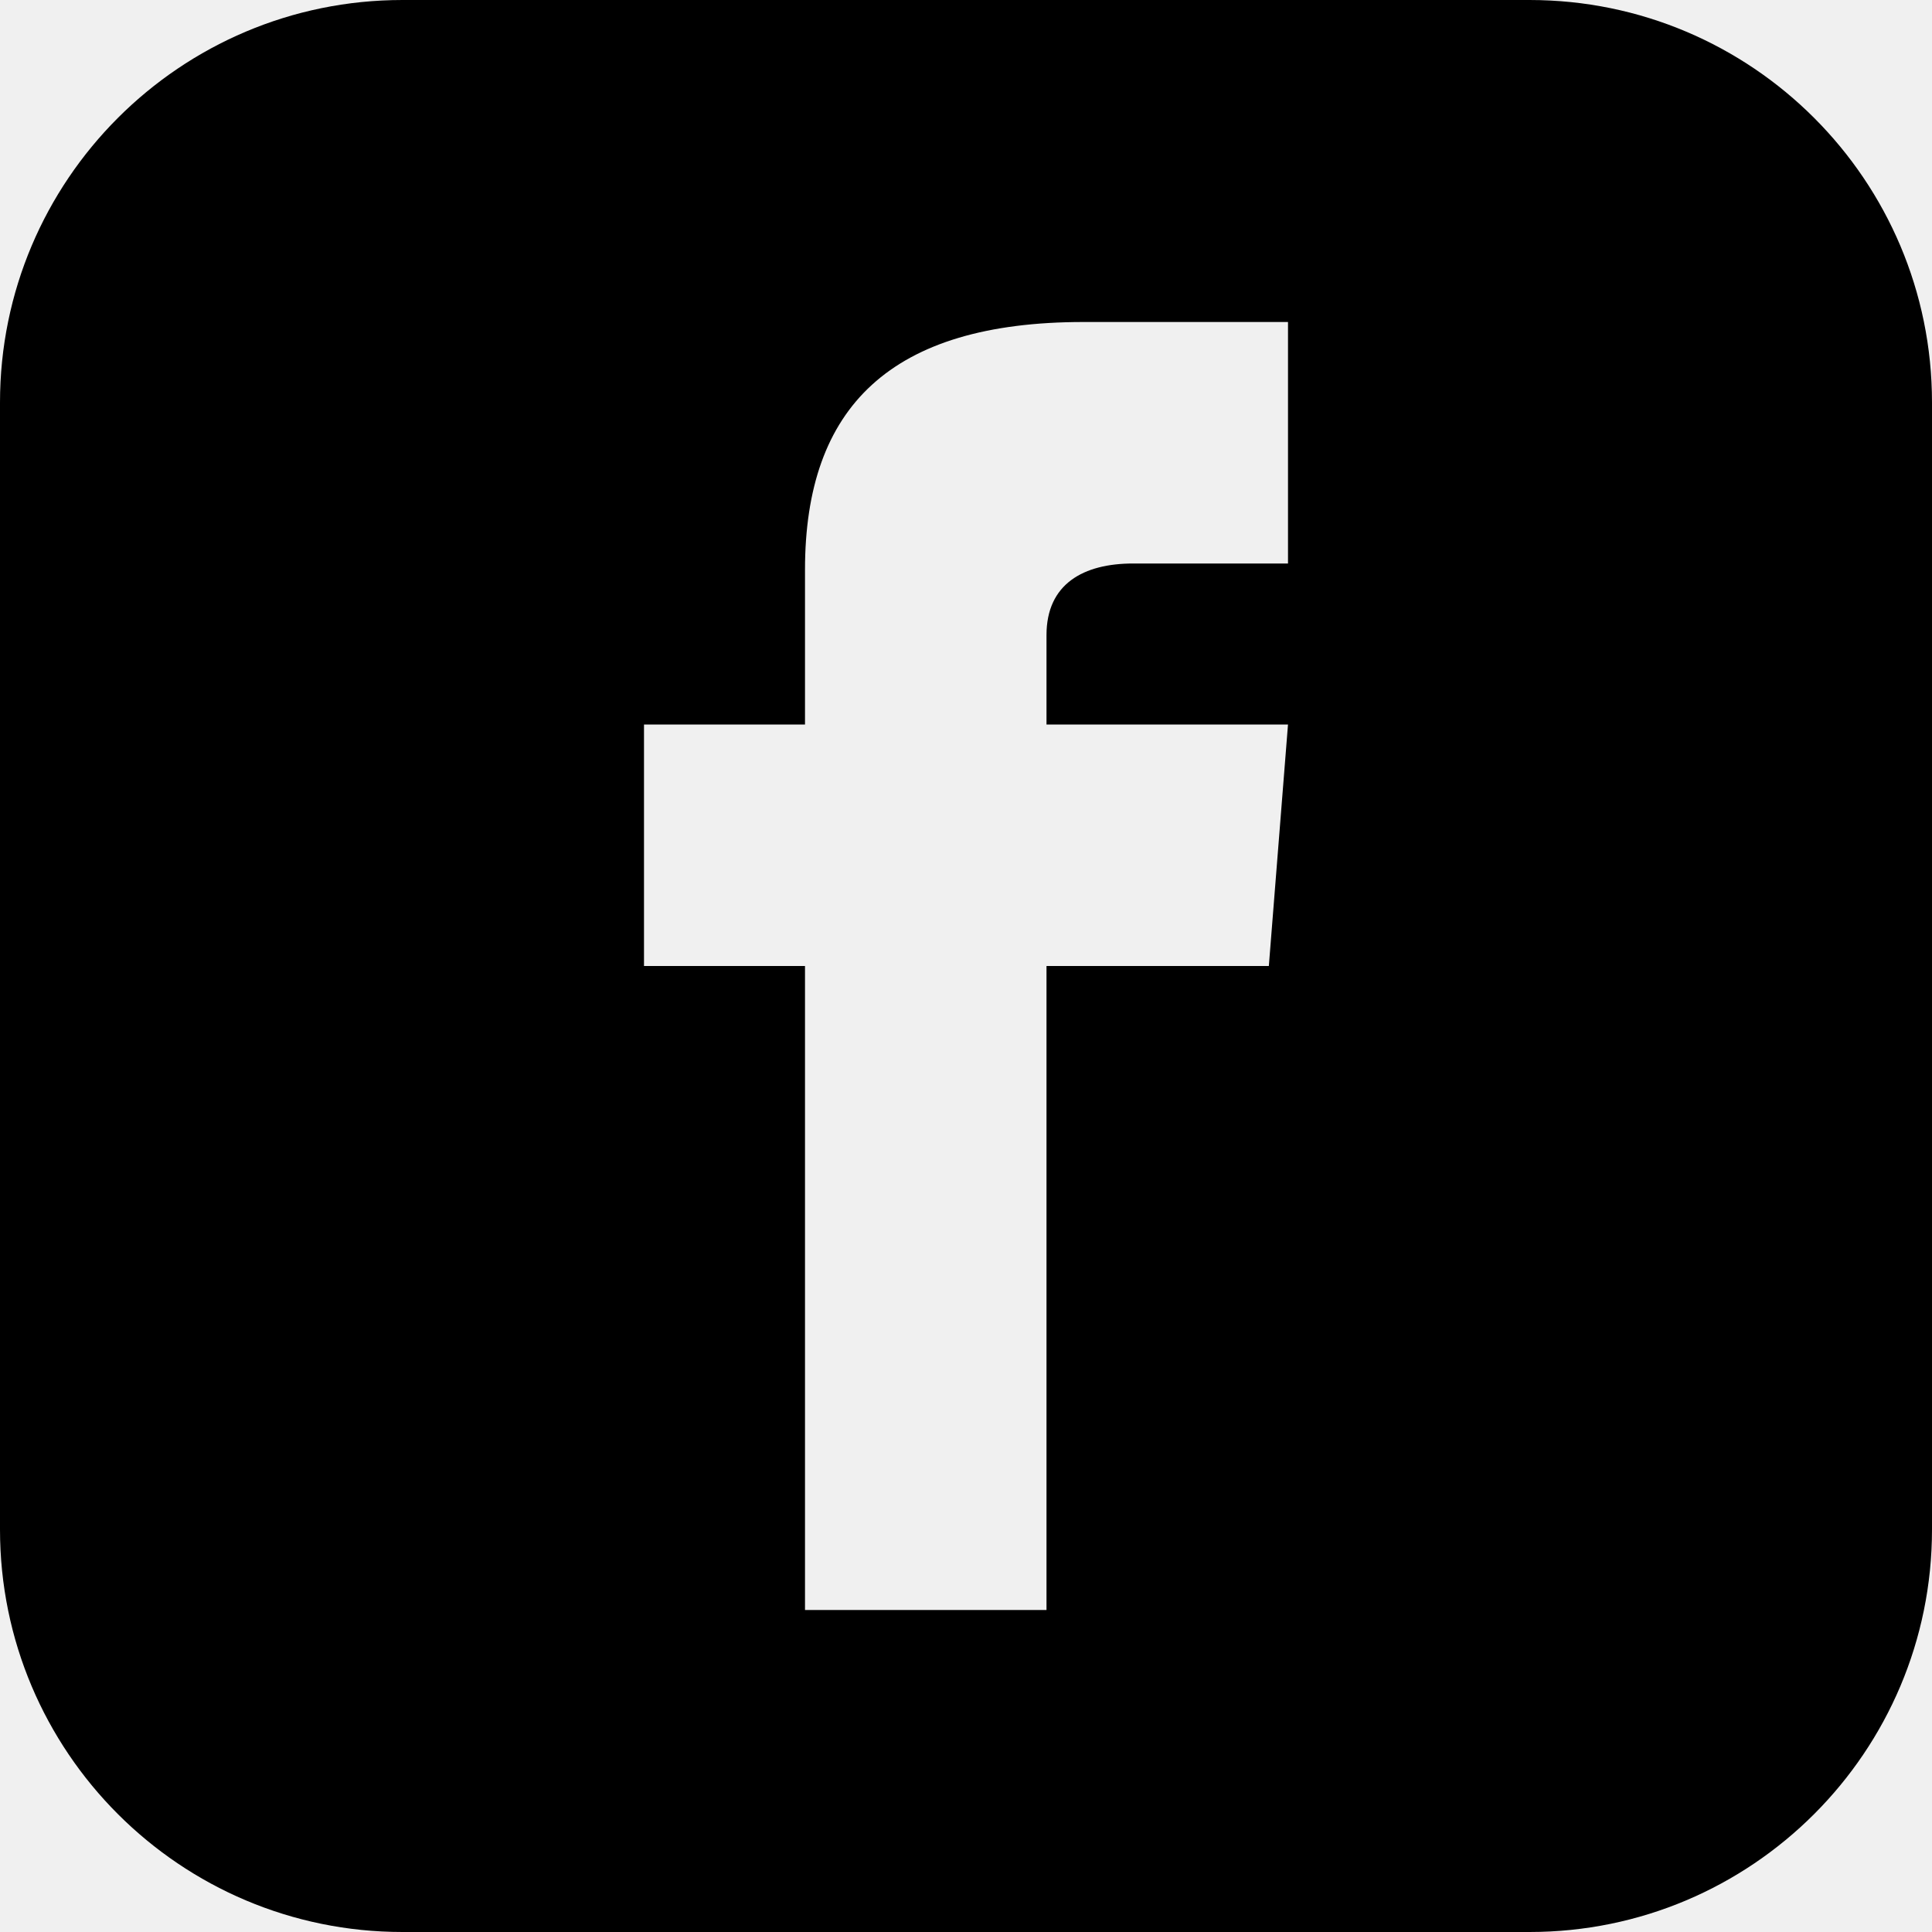
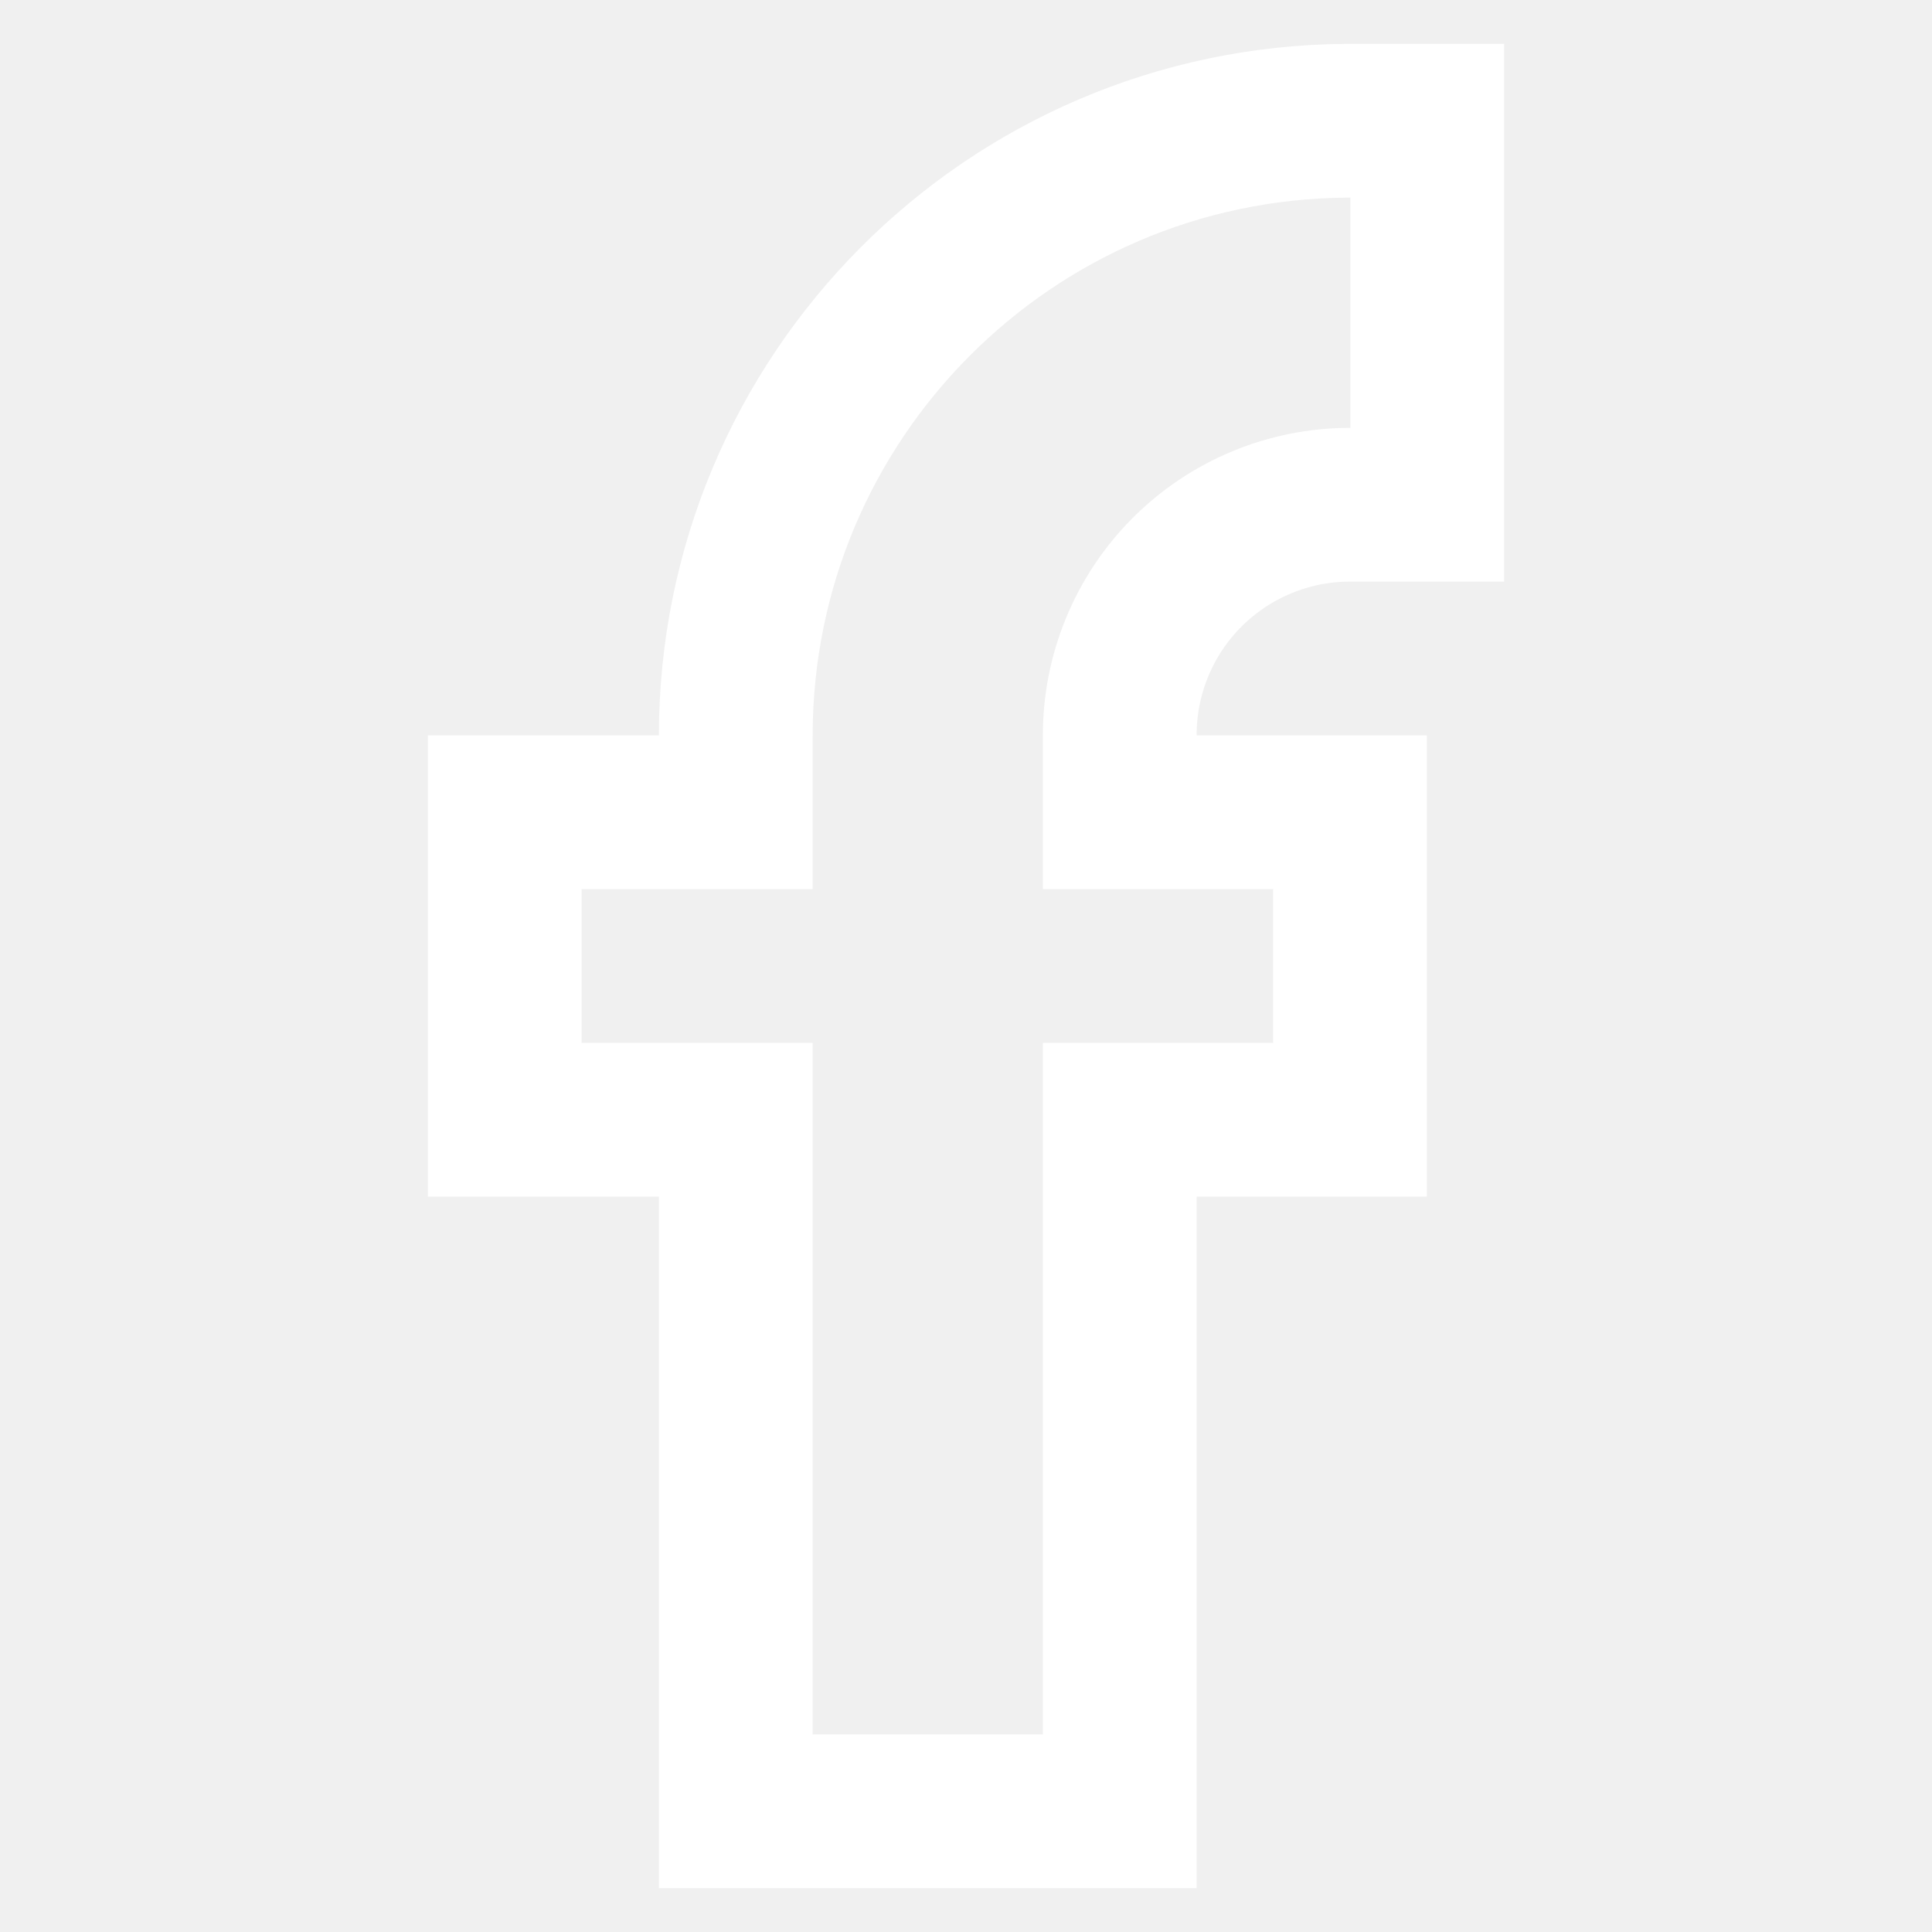
- <svg xmlns="http://www.w3.org/2000/svg" width="24" height="24" viewBox="0 0 24 24">
-   <path d="M19 0h-14c-2.761 0-5 2.239-5 5v14c0 2.761 2.239 5 5 5h14c2.762 0 5-2.239 5-5v-14c0-2.761-2.238-5-5-5zm-3 7h-1.924c-.615 0-1.076.252-1.076.889v1.111h3l-.238 3h-2.762v8h-3v-8h-2v-3h2v-1.923c0-2.022 1.064-3.077 3.461-3.077h2.539v3z" />
+ <svg xmlns="http://www.w3.org/2000/svg" viewBox="0 0 24 24" id="Layer_1" data-name="Layer 1" fill="#fff" stroke="#fff">
+   <g id="SVGRepo_bgCarrier" stroke-width="0" />
+   <g id="SVGRepo_iconCarrier">
+     <defs>
+       <style>.cls-1{fill:none;stroke:#fff;stroke-miterlimit:10;stroke-width:1.91px;}</style>
+     </defs>
+     <path class="cls-1" d="M17.73,6.27V1.5h-1A7.64,7.64,0,0,0,9.14,9.14v.95H6.27v3.82H9.14V22.5h4.77V13.91h2.86V10.09H13.91V9.14a2.86,2.86,0,0,1,2.86-2.87Z" />
+   </g>
</svg>
